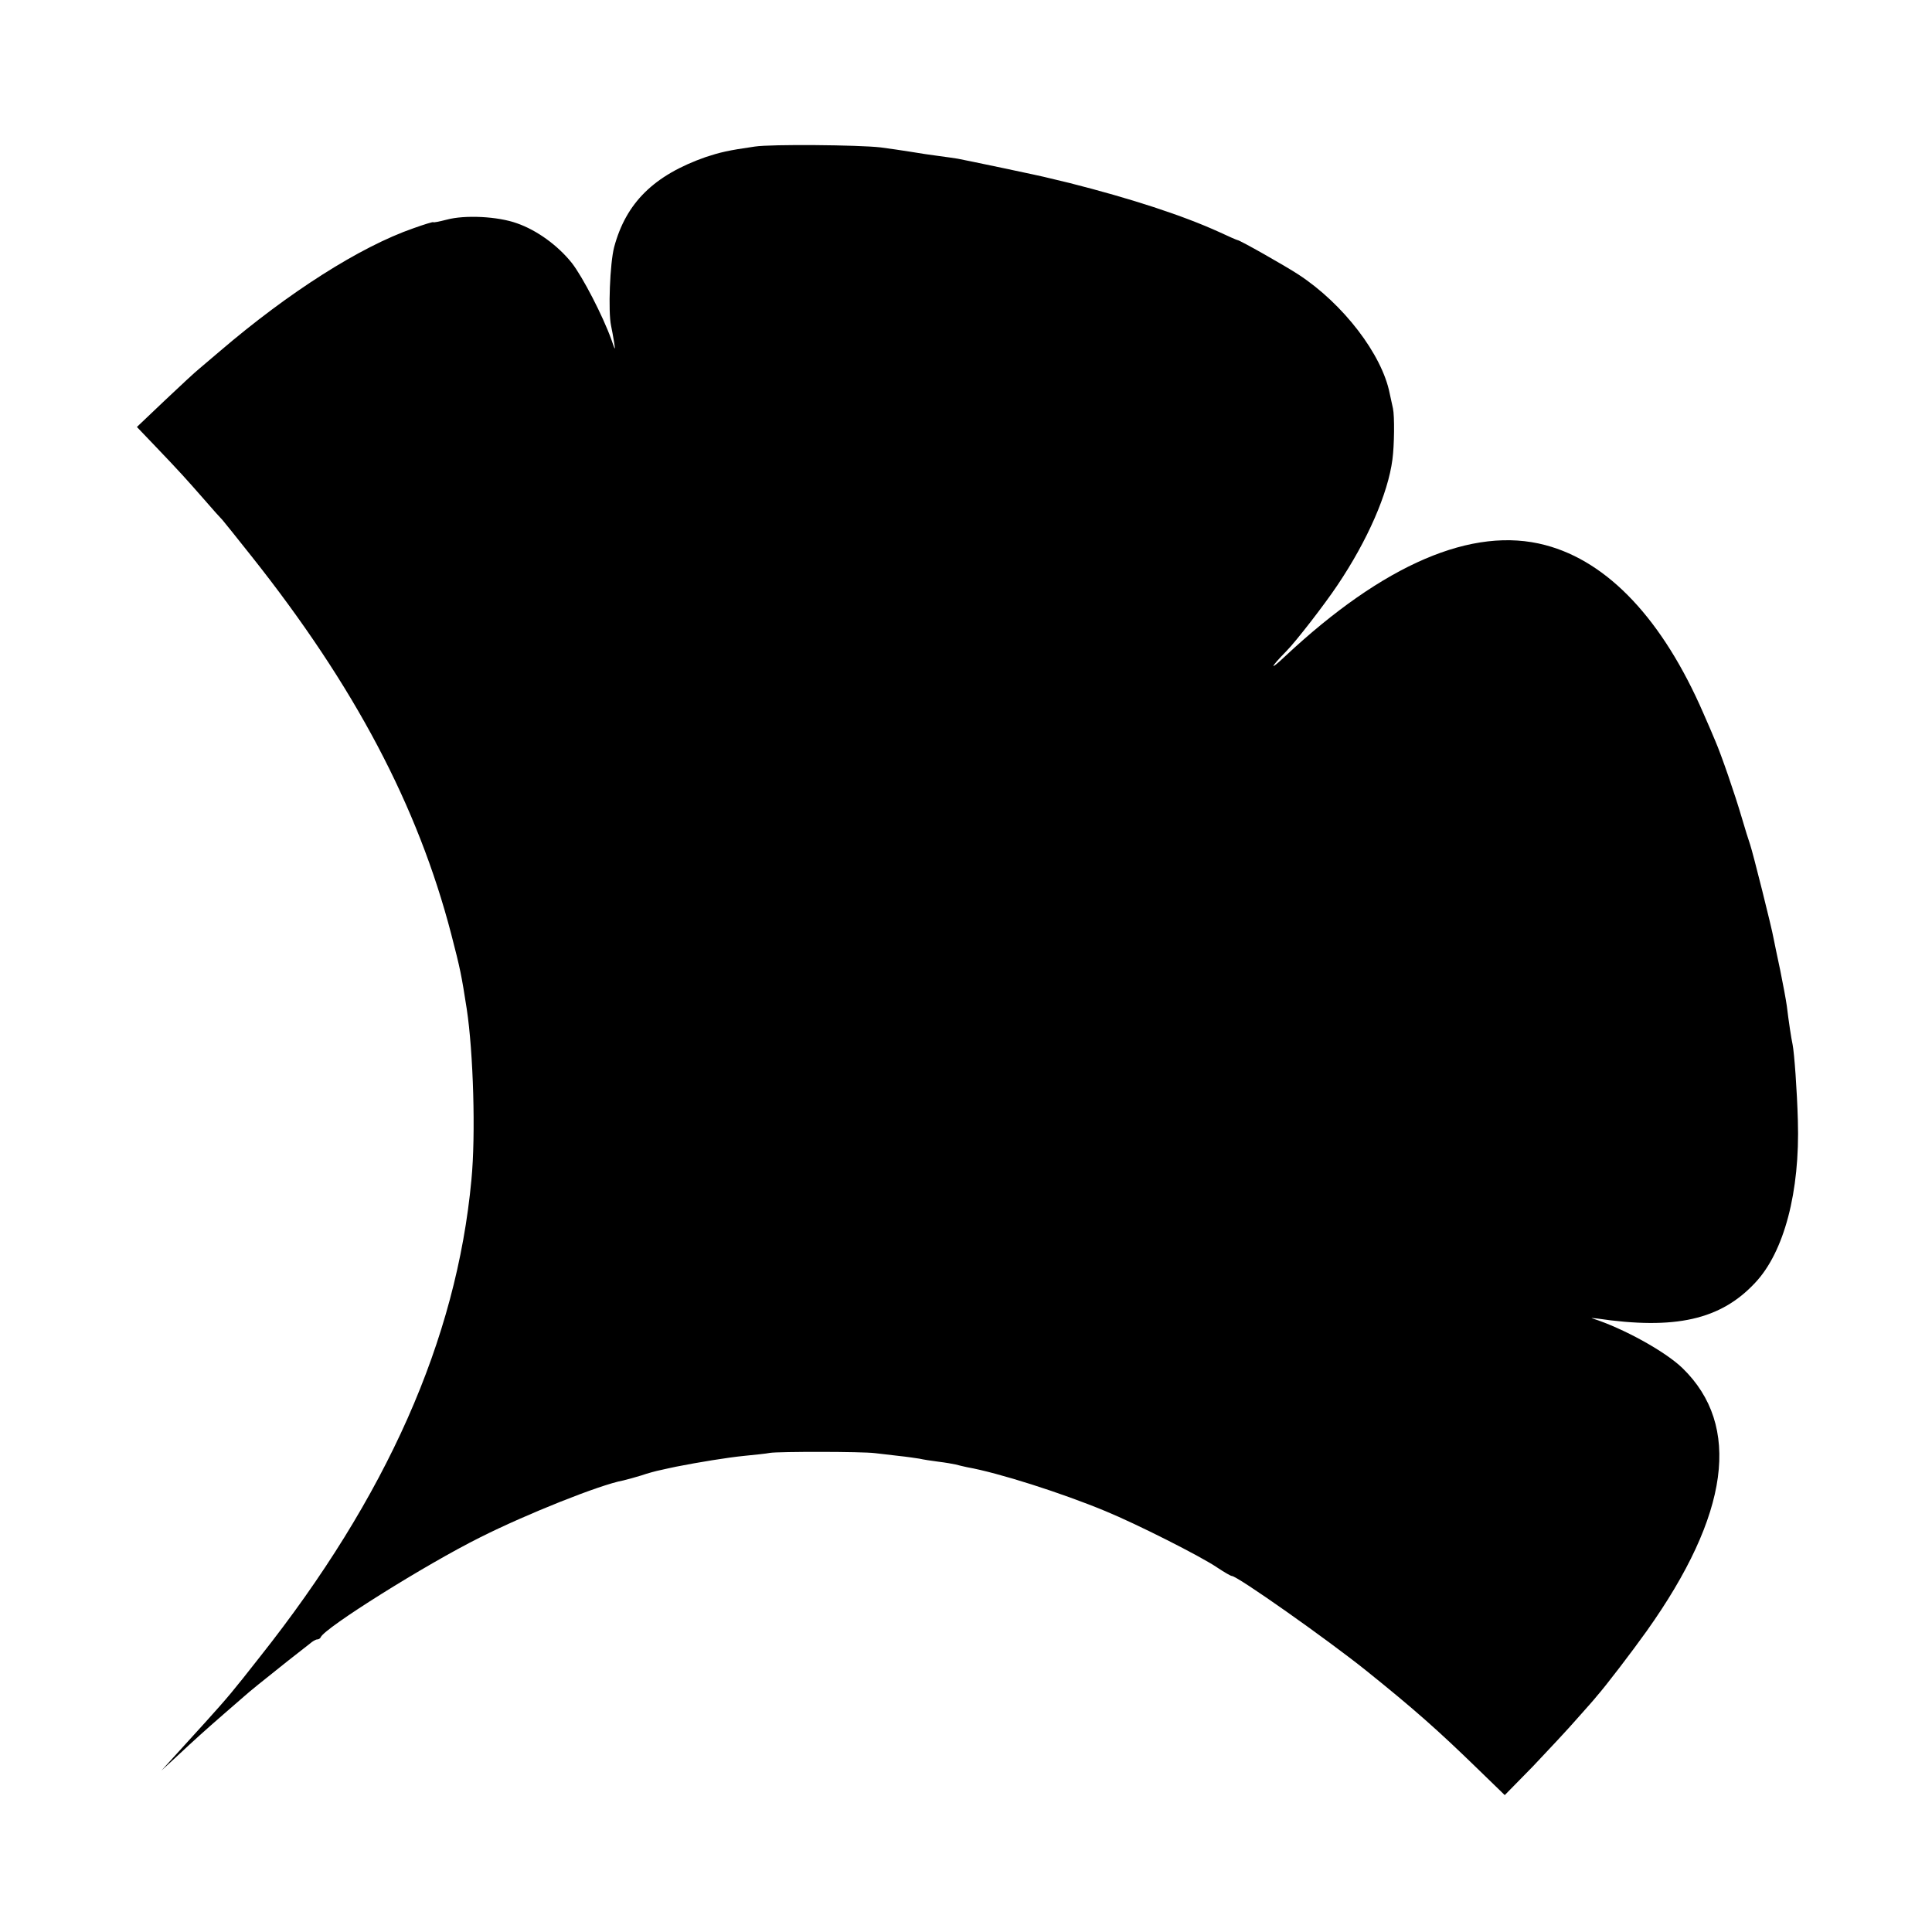
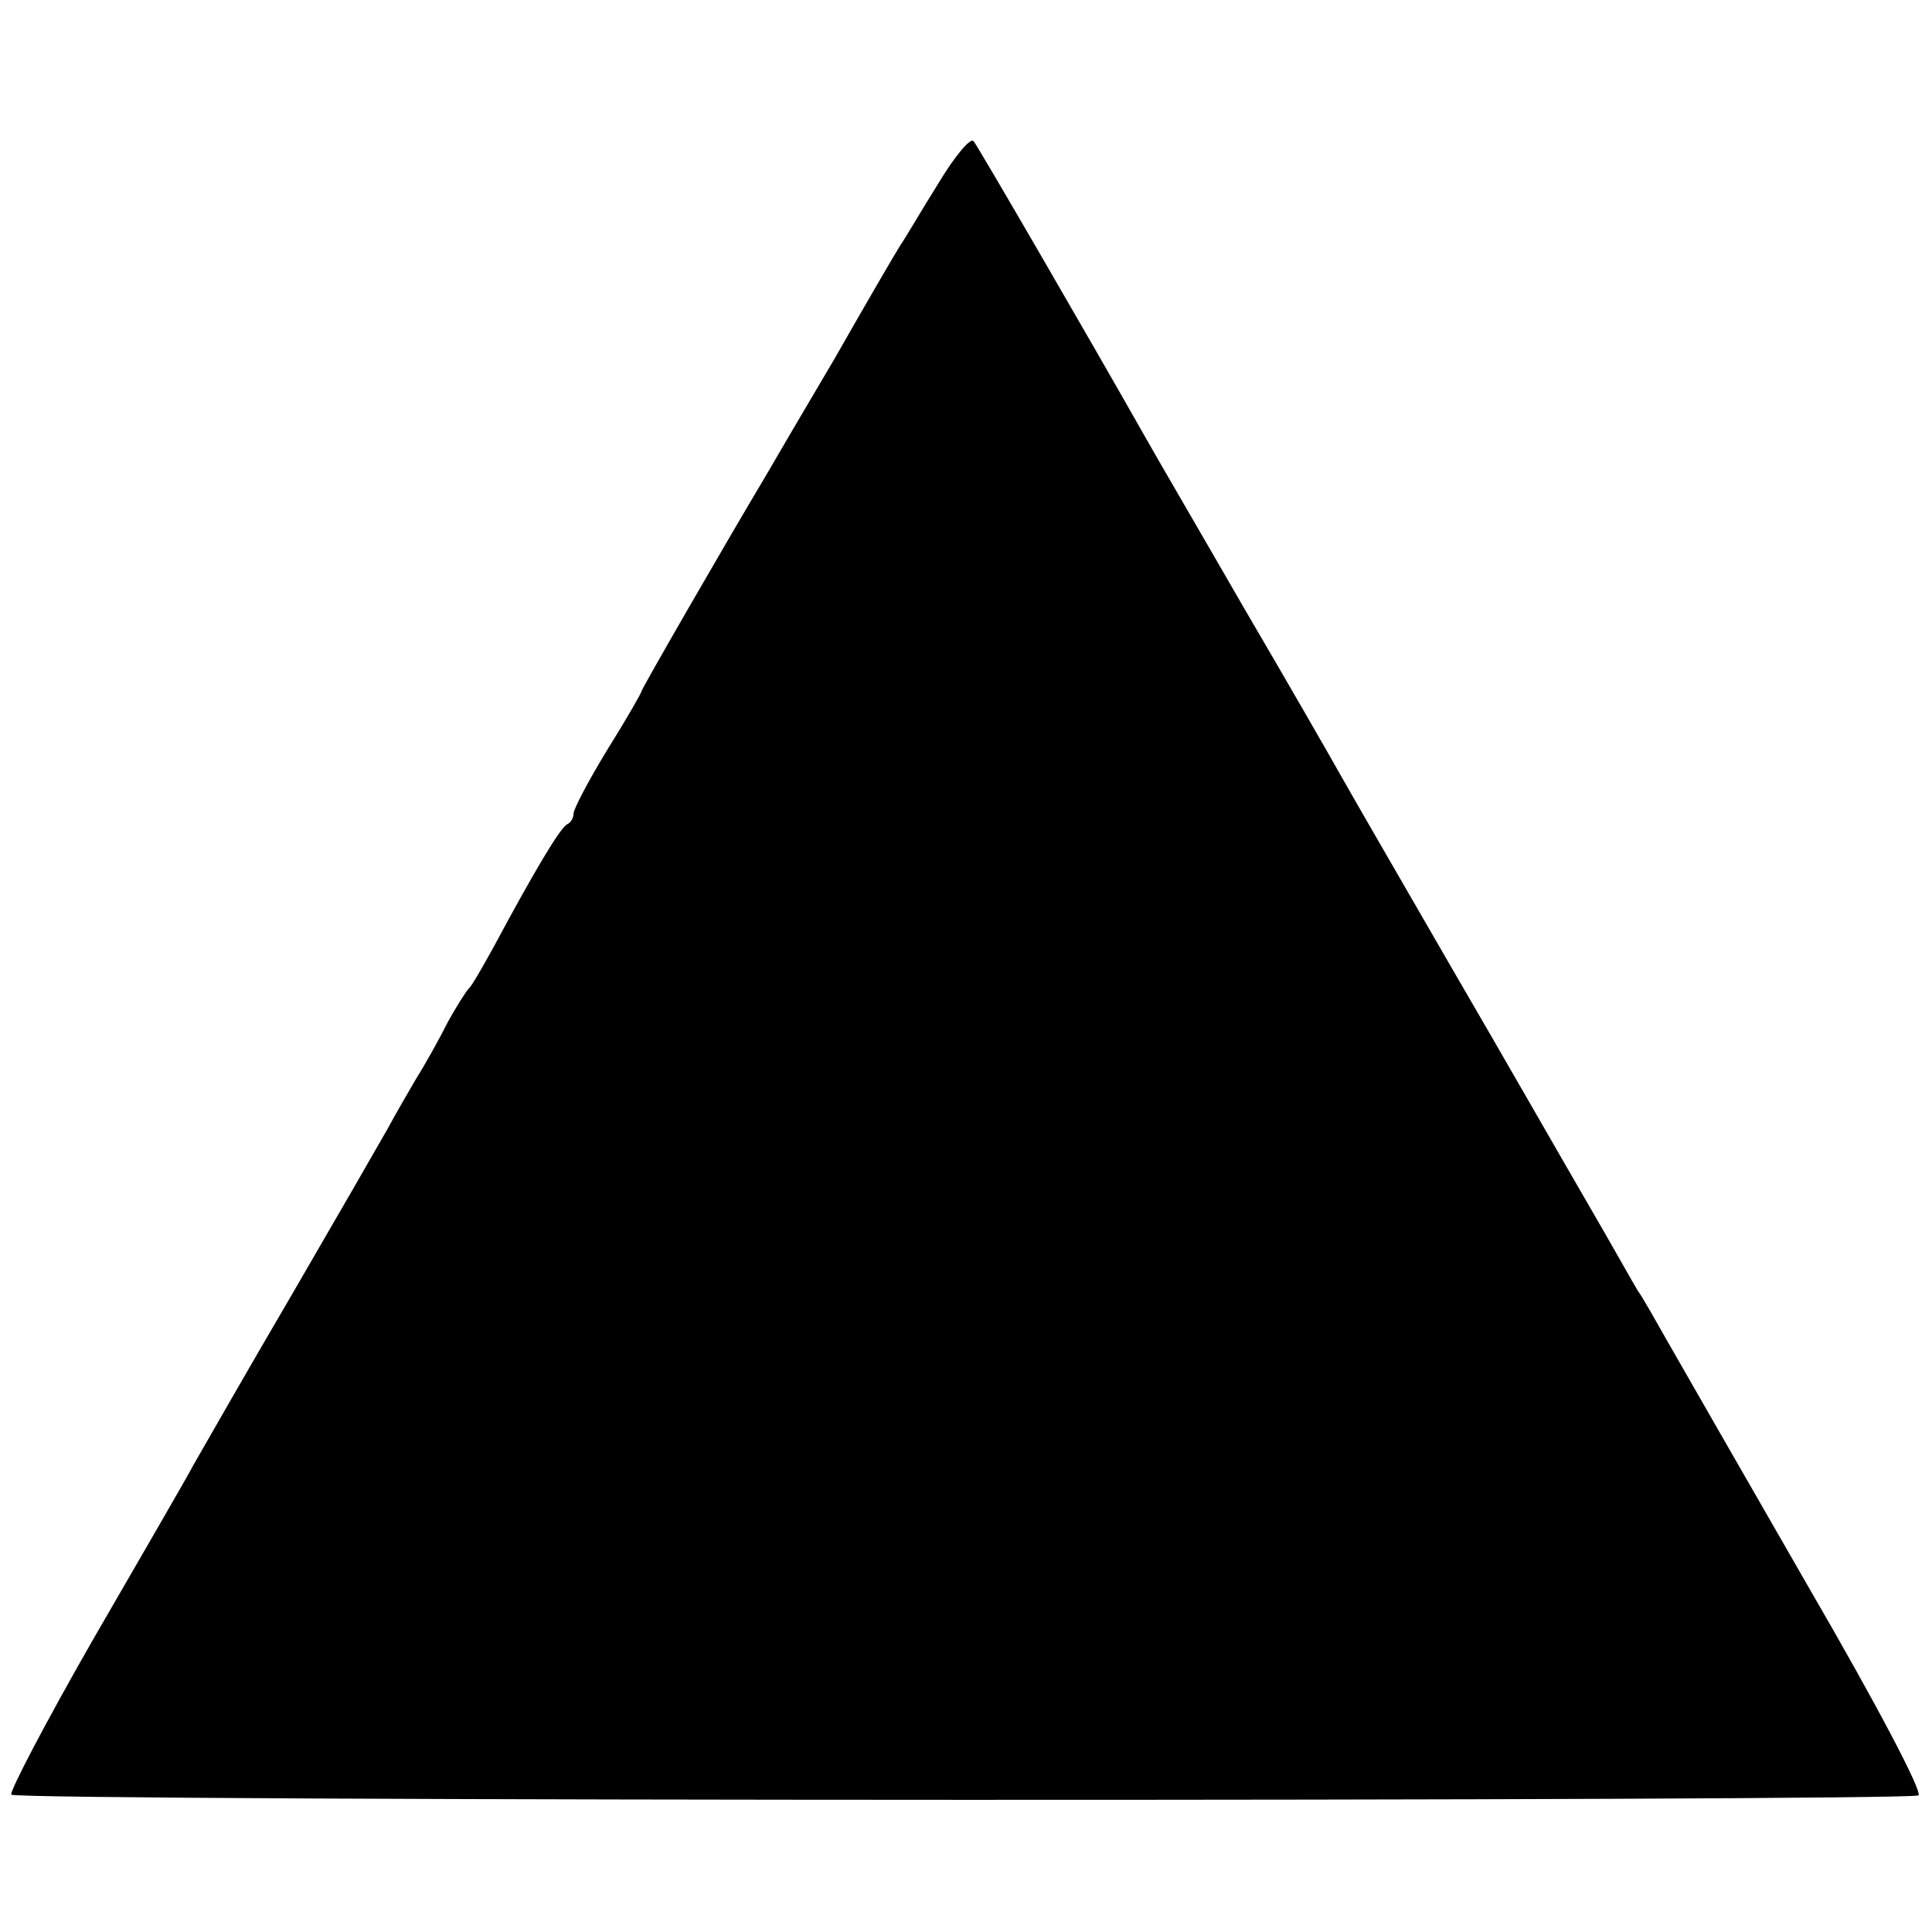
- <svg xmlns="http://www.w3.org/2000/svg" version="1.0" width="700pt" height="700pt" viewBox="0 0 700 700" preserveAspectRatio="xMidYMid meet">
-   <g transform="translate(0,700) scale(0.1,-0.1)" fill="#000000" stroke="none">
-     <path d="M2735 6469 c-98 -14 -126 -21 -178 -38 -188 -66 -289 -166 -332 -327 -15 -58 -22 -232 -11 -284 3 -14 8 -41 11 -60 5 -32 4 -31 -10 10 -31 86 -104 227 -143 277 -51 64 -127 119 -199 144 -69 25 -189 31 -255 13 -27 -7 -48 -11 -48 -9 0 2 -33 -8 -72 -22 -193 -67 -452 -232 -702 -446 -27 -23 -60 -51 -73 -62 -14 -11 -70 -63 -126 -116 l-101 -96 66 -69 c90 -94 114 -121 178 -194 30 -35 60 -68 66 -74 5 -6 53 -65 105 -131 374 -471 603 -905 724 -1370 33 -127 37 -148 56 -270 24 -157 33 -457 17 -620 -54 -579 -307 -1149 -767 -1729 -98 -125 -114 -144 -196 -235 -54 -59 -60 -66 -120 -132 l-40 -44 50 46 c76 71 104 96 175 158 36 31 70 61 76 66 14 13 72 60 154 125 36 28 73 57 83 65 9 8 21 15 26 15 5 0 11 3 13 8 14 34 381 264 578 362 167 84 435 191 518 206 13 3 42 11 65 18 23 8 56 17 72 20 17 4 41 9 55 12 81 16 185 33 245 39 39 4 81 8 95 11 32 5 334 5 380 -1 19 -2 58 -7 86 -10 29 -3 62 -8 75 -10 13 -3 44 -8 69 -11 25 -3 53 -8 62 -10 10 -3 29 -7 42 -10 113 -20 342 -93 501 -159 112 -46 346 -164 406 -205 24 -16 48 -30 52 -30 20 0 346 -230 487 -343 173 -139 259 -215 403 -355 l99 -96 102 104 c55 58 128 136 161 174 33 37 65 73 70 80 32 36 129 163 181 236 301 423 344 745 130 953 -63 61 -216 145 -326 180 -8 2 -1 2 15 0 284 -42 449 -5 574 129 105 111 163 330 155 588 -3 110 -13 245 -19 275 -5 23 -14 82 -21 140 -3 22 -14 81 -24 130 -11 50 -21 101 -24 115 -6 36 -75 311 -85 340 -5 14 -19 59 -31 100 -24 82 -74 227 -95 275 -7 17 -26 62 -43 100 -147 339 -345 550 -573 610 -263 70 -586 -69 -944 -404 -57 -54 -54 -41 5 19 35 35 140 171 186 240 109 162 183 332 199 455 7 51 8 158 2 185 -2 8 -7 33 -12 55 -28 141 -168 324 -330 430 -47 31 -213 125 -221 125 -2 0 -32 13 -66 29 -134 61 -322 122 -543 178 -33 8 -67 16 -75 18 -25 7 -303 65 -330 70 -14 2 -45 7 -70 10 -25 3 -70 10 -100 15 -30 5 -80 12 -110 16 -79 9 -396 12 -455 3z" />
+ <svg xmlns="http://www.w3.org/2000/svg" version="1.0" width="256pt" height="256pt" viewBox="0 0 256 256" preserveAspectRatio="xMidYMid meet">
+   <g transform="translate(0,256) scale(0.1,-0.1)" fill="#000000" stroke="none">
+     <path d="M1244 2318 c-22 -35 -44 -73 -51 -83 -7 -11 -46 -78 -87 -150 -42 -71 -83 -141 -91 -155 -52 -87 -165 -283 -165 -286 0 -2 -20 -37 -45 -77 -25 -41 -45 -79 -45 -85 0 -6 -4 -12 -8 -14 -9 -3 -46 -66 -98 -163 -15 -27 -29 -52 -33 -55 -3 -3 -16 -23 -28 -45 -11 -22 -30 -56 -42 -75 -11 -19 -28 -48 -37 -65 -9 -16 -66 -115 -127 -220 -61 -104 -119 -206 -130 -225 -10 -19 -71 -124 -134 -233 -63 -110 -111 -202 -108 -205 8 -9 2513 -9 2527 -1 6 4 -55 120 -145 275 -85 148 -169 294 -186 324 -17 30 -35 62 -41 70 -5 8 -34 60 -66 115 -32 55 -112 195 -179 310 -67 116 -133 230 -147 255 -14 25 -72 126 -130 225 -57 99 -116 200 -130 225 -69 122 -222 386 -228 393 -4 5 -25 -20 -46 -55z" />
  </g>
</svg>
